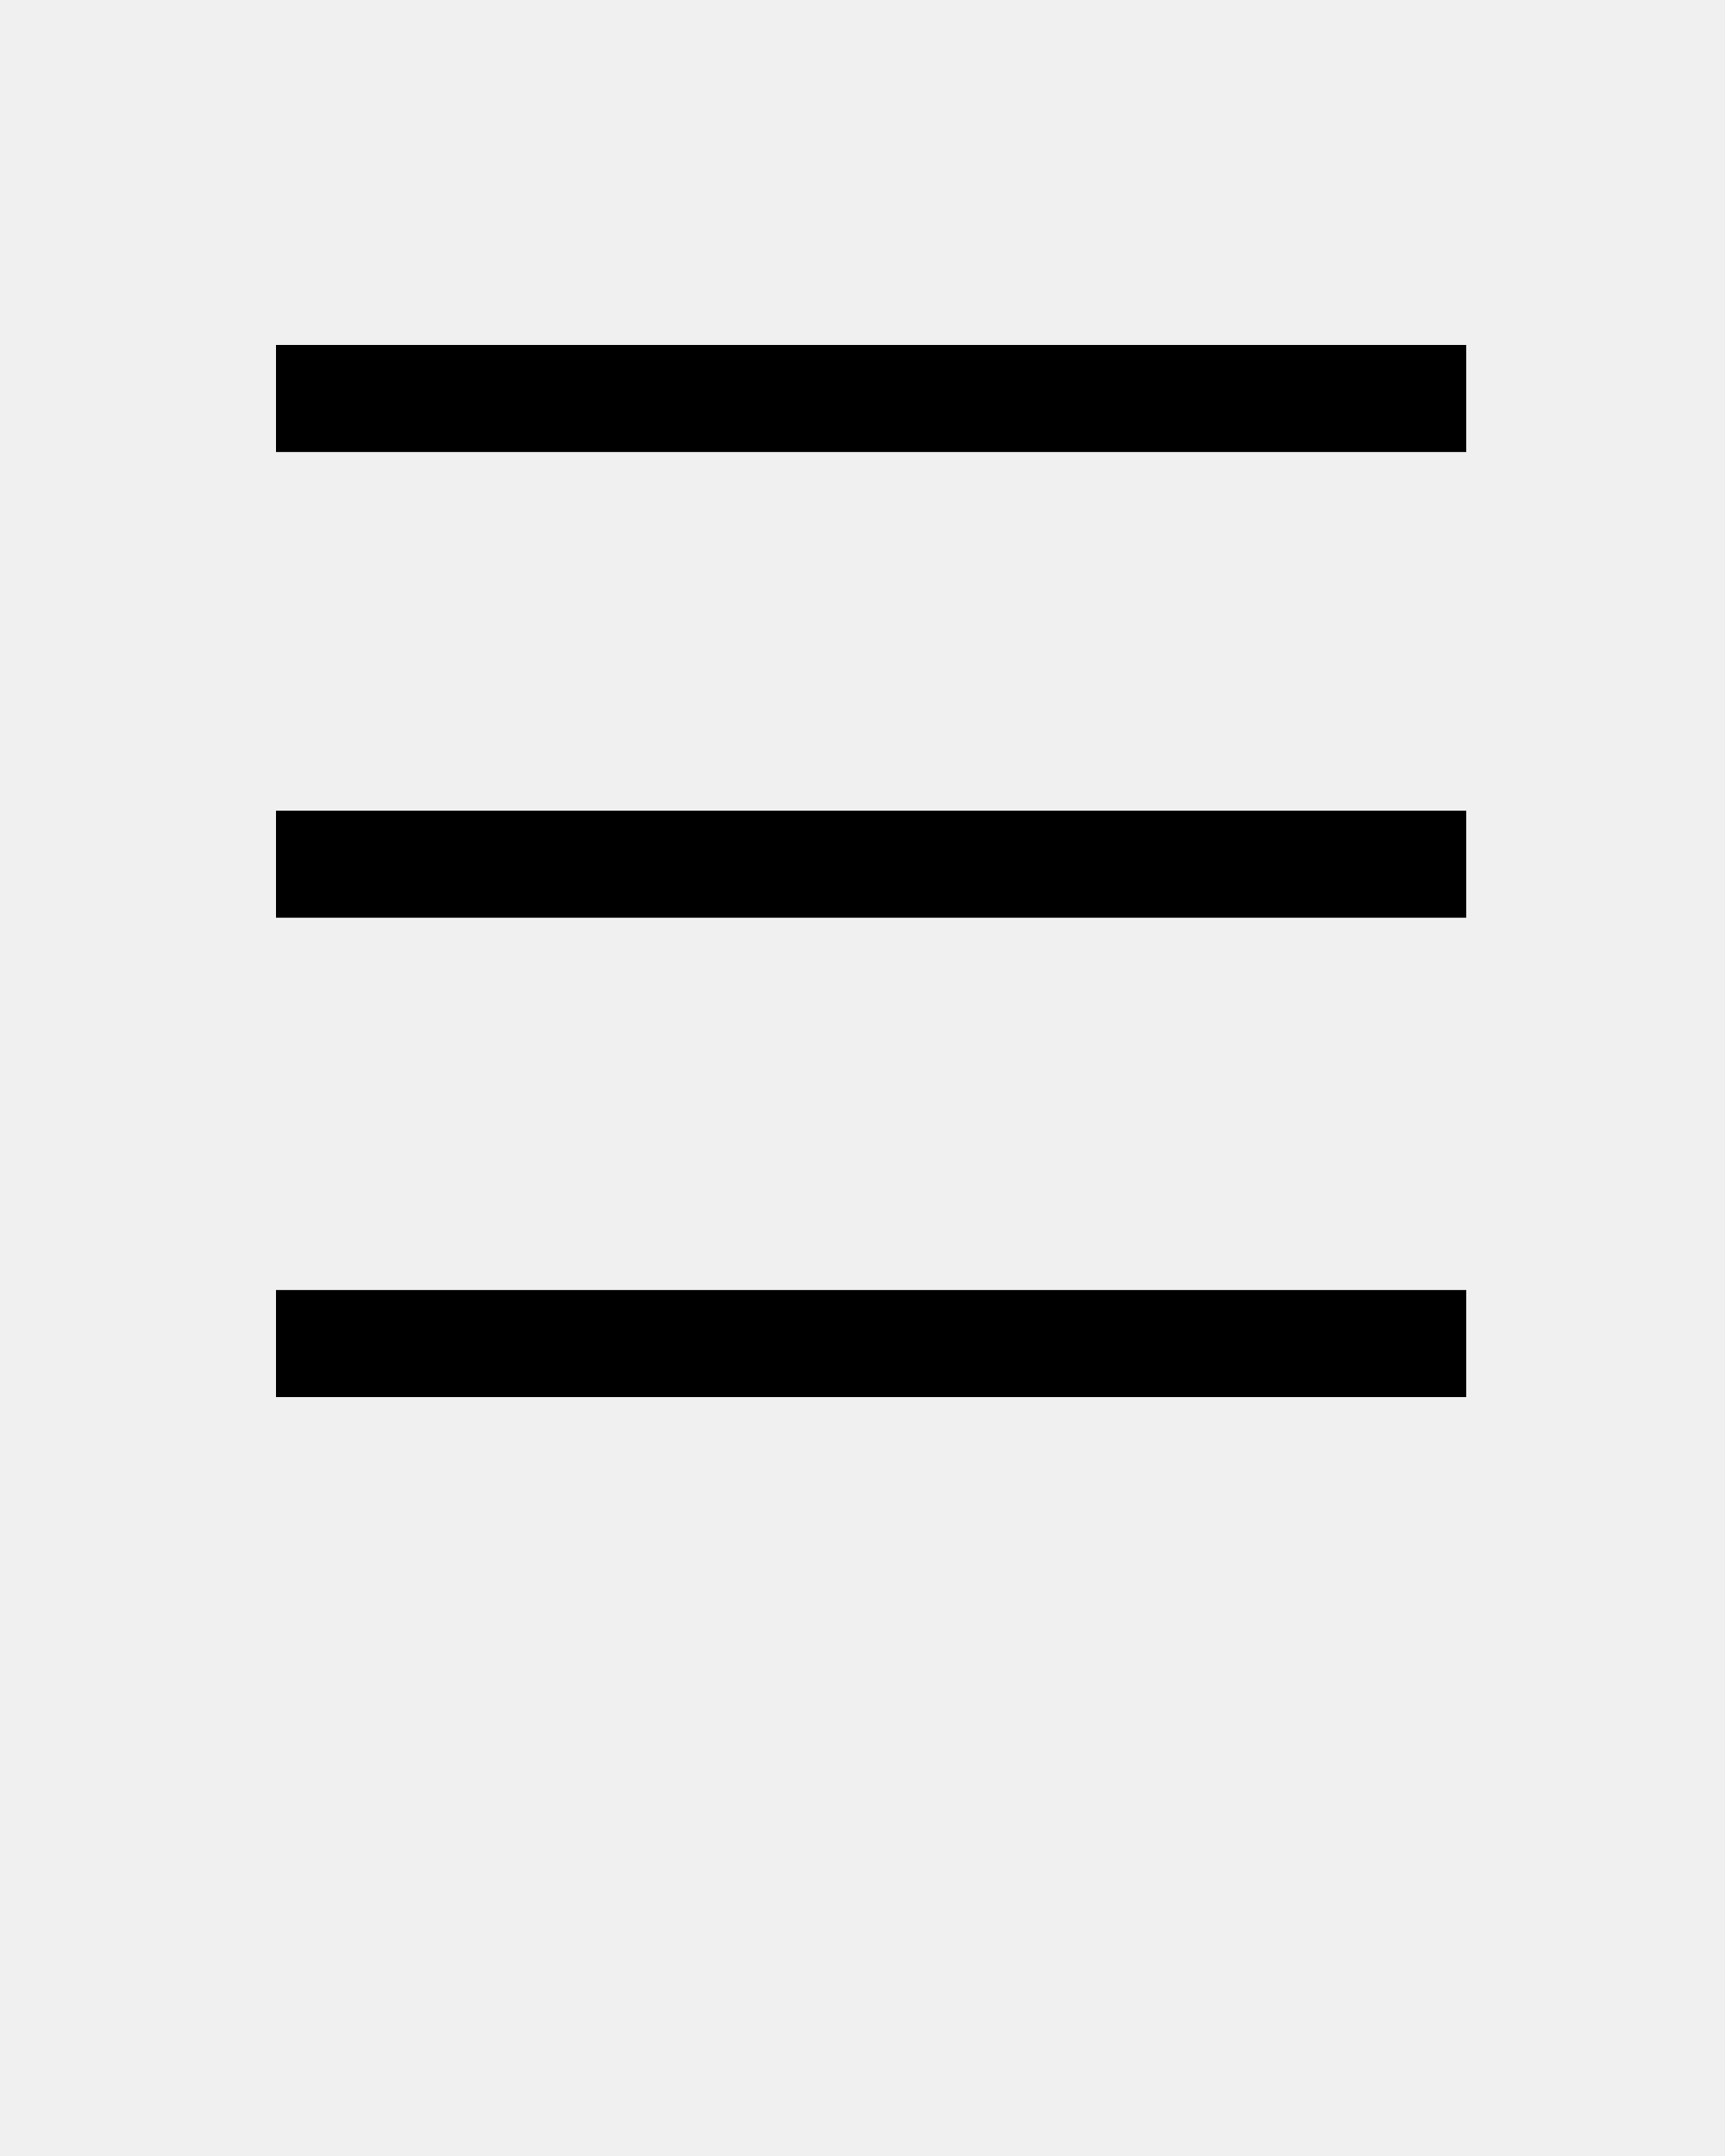
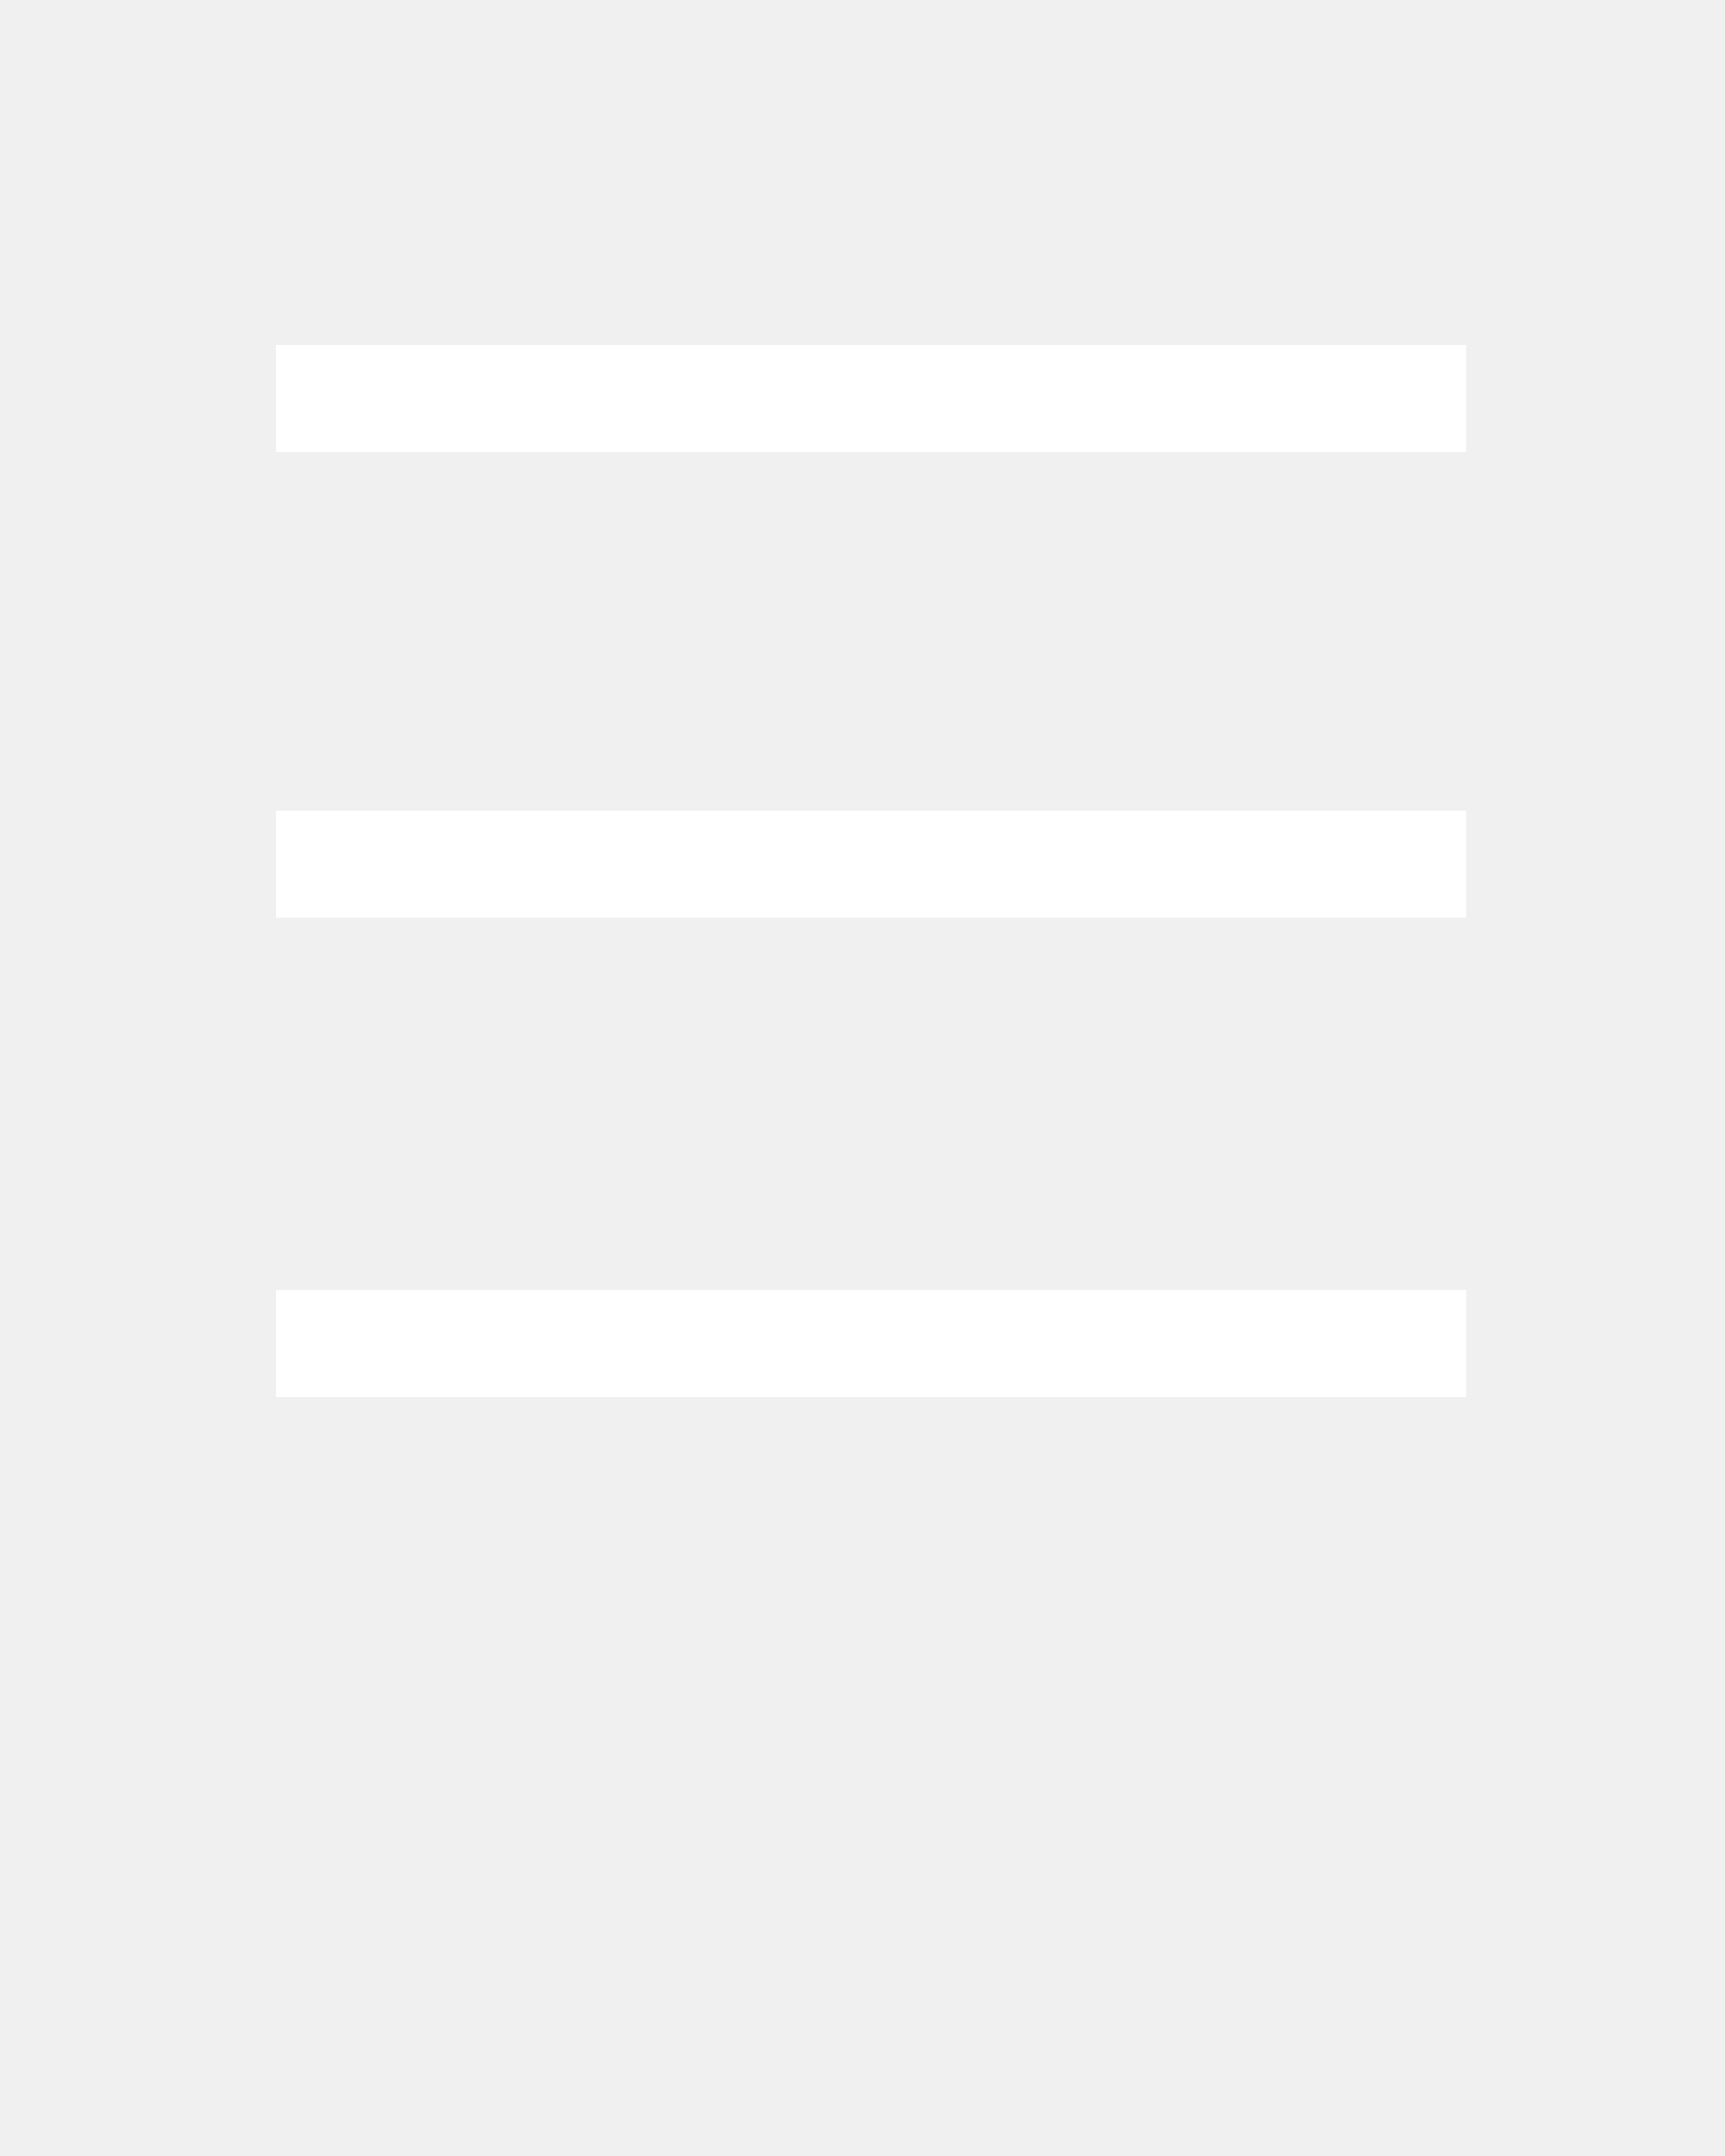
<svg xmlns="http://www.w3.org/2000/svg" viewBox="0 0 100 125" version="1.1" x="0px" y="0px">
  <g stroke="none" stroke-width="1" fill="none" fill-rule="evenodd">
-     <g fill="#000">
+     <g fill="#fff">
      <rect x="16" y="20" width="69" height="6.207" />
      <rect x="16" y="47" width="69" height="6.207" />
      <rect x="16" y="74.793" width="69" height="6.207" />
    </g>
  </g>
</svg>
